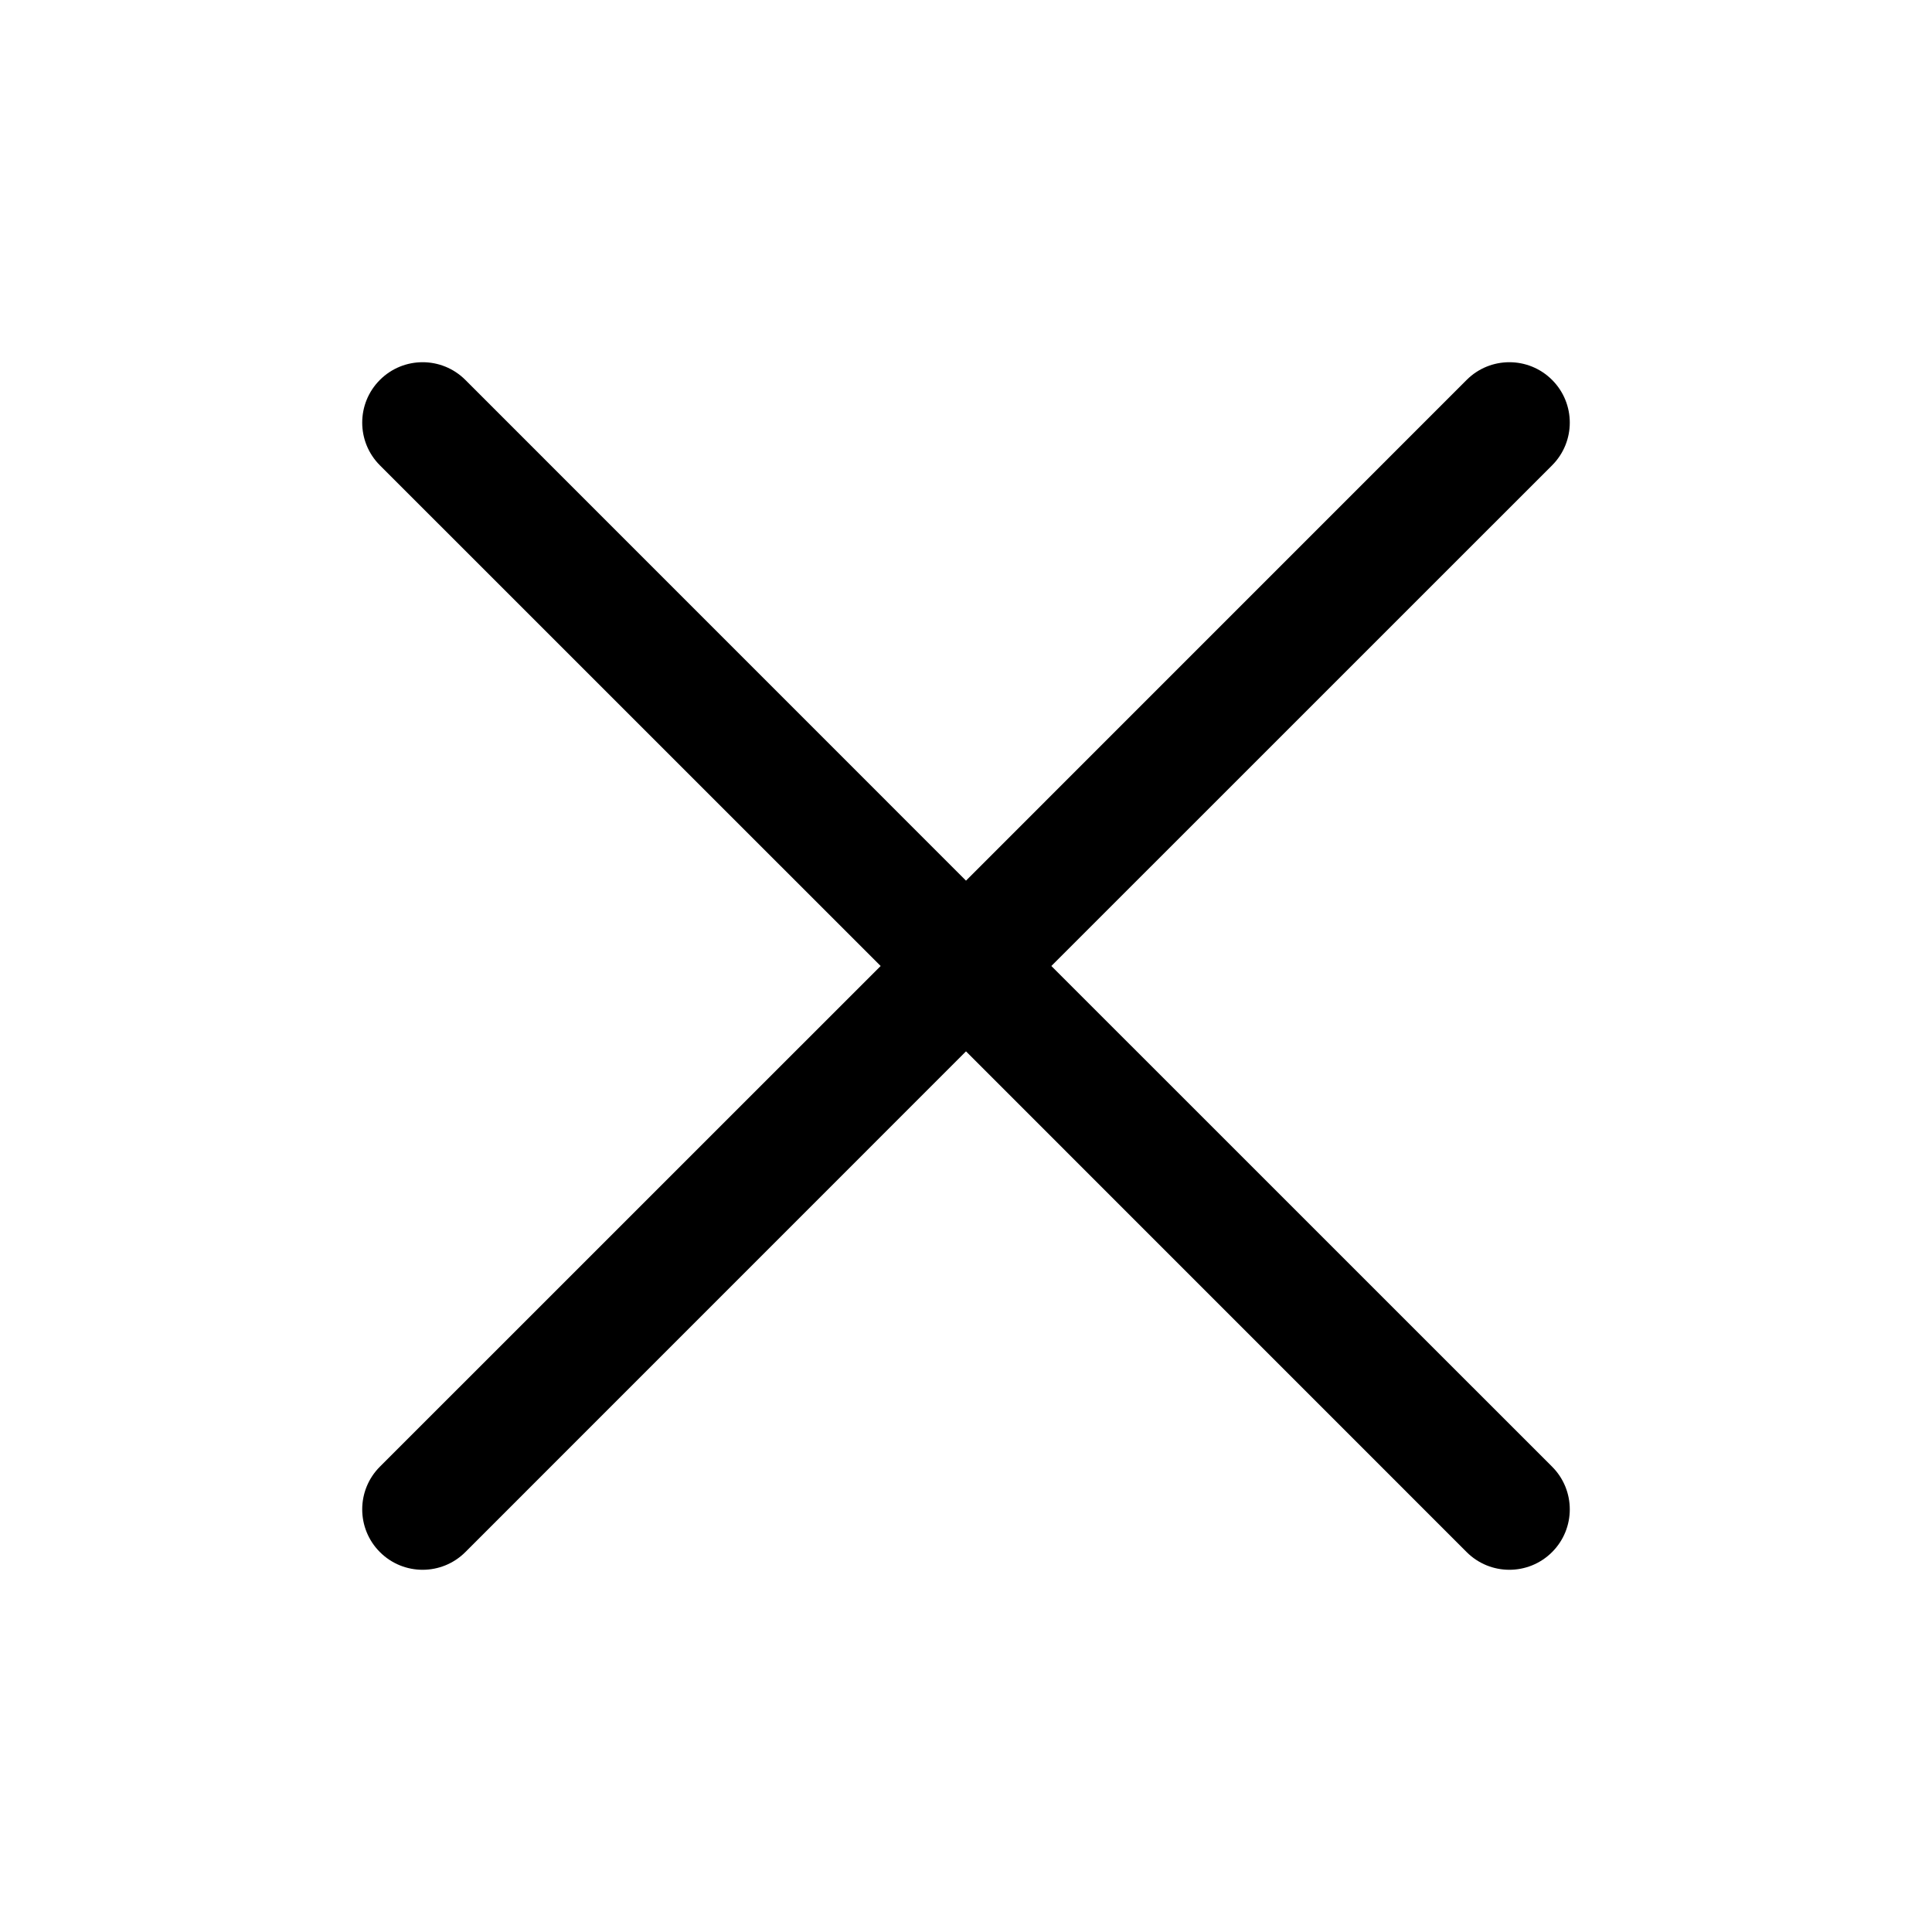
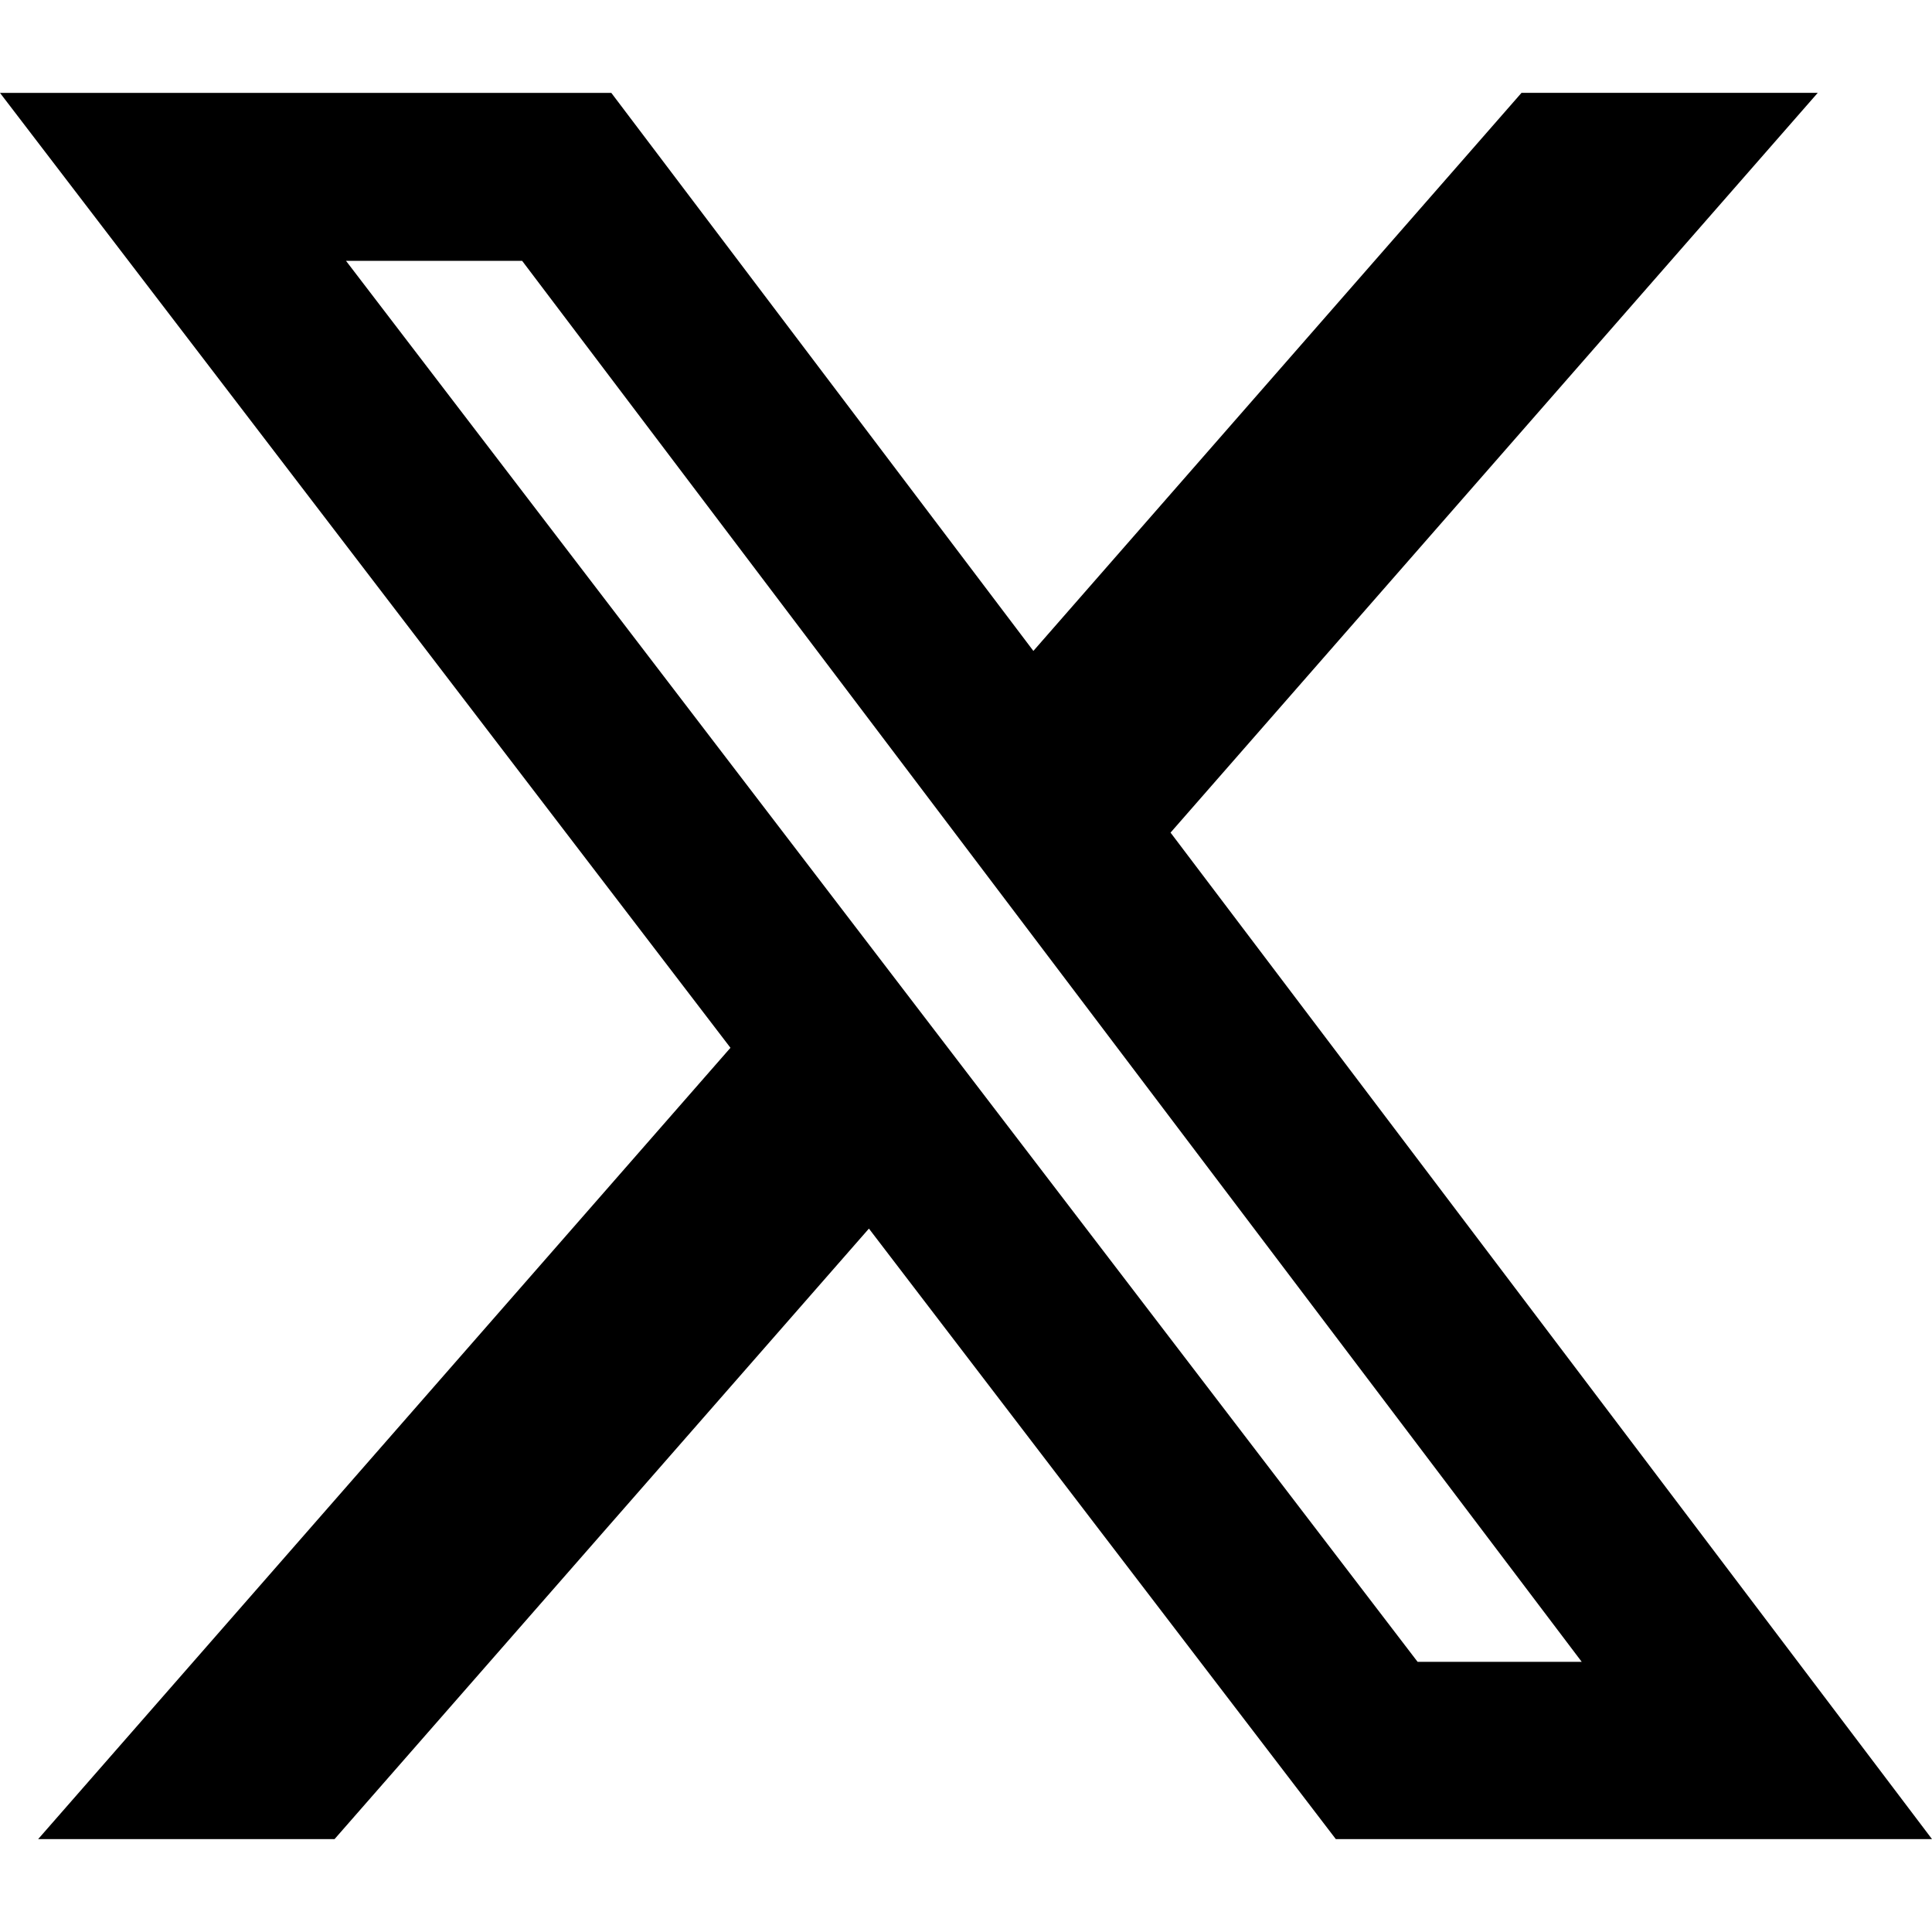
- <svg xmlns="http://www.w3.org/2000/svg" width="32" height="32" fill="#000000" viewBox="0 0 256 256">
-   <path d="M205.66,194.34a8,8,0,0,1-11.32,11.32L128,139.31,61.66,205.66a8,8,0,0,1-11.32-11.32L116.69,128,50.34,61.66A8,8,0,0,1,61.66,50.34L128,116.69l66.34-66.35a8,8,0,0,1,11.32,11.32L139.31,128Z" />
+ <svg xmlns="http://www.w3.org/2000/svg" role="img" viewBox="0 0 24 24">
+   <path d="M18.901 1.153h3.68l-8.04 9.19L24 22.846h-7.406l-5.8-7.584-6.638 7.584H.474l8.6-9.83L0 1.154h7.594l5.243 6.932ZM17.61 20.644h2.039L6.486 3.24H4.298Z" />
</svg>
